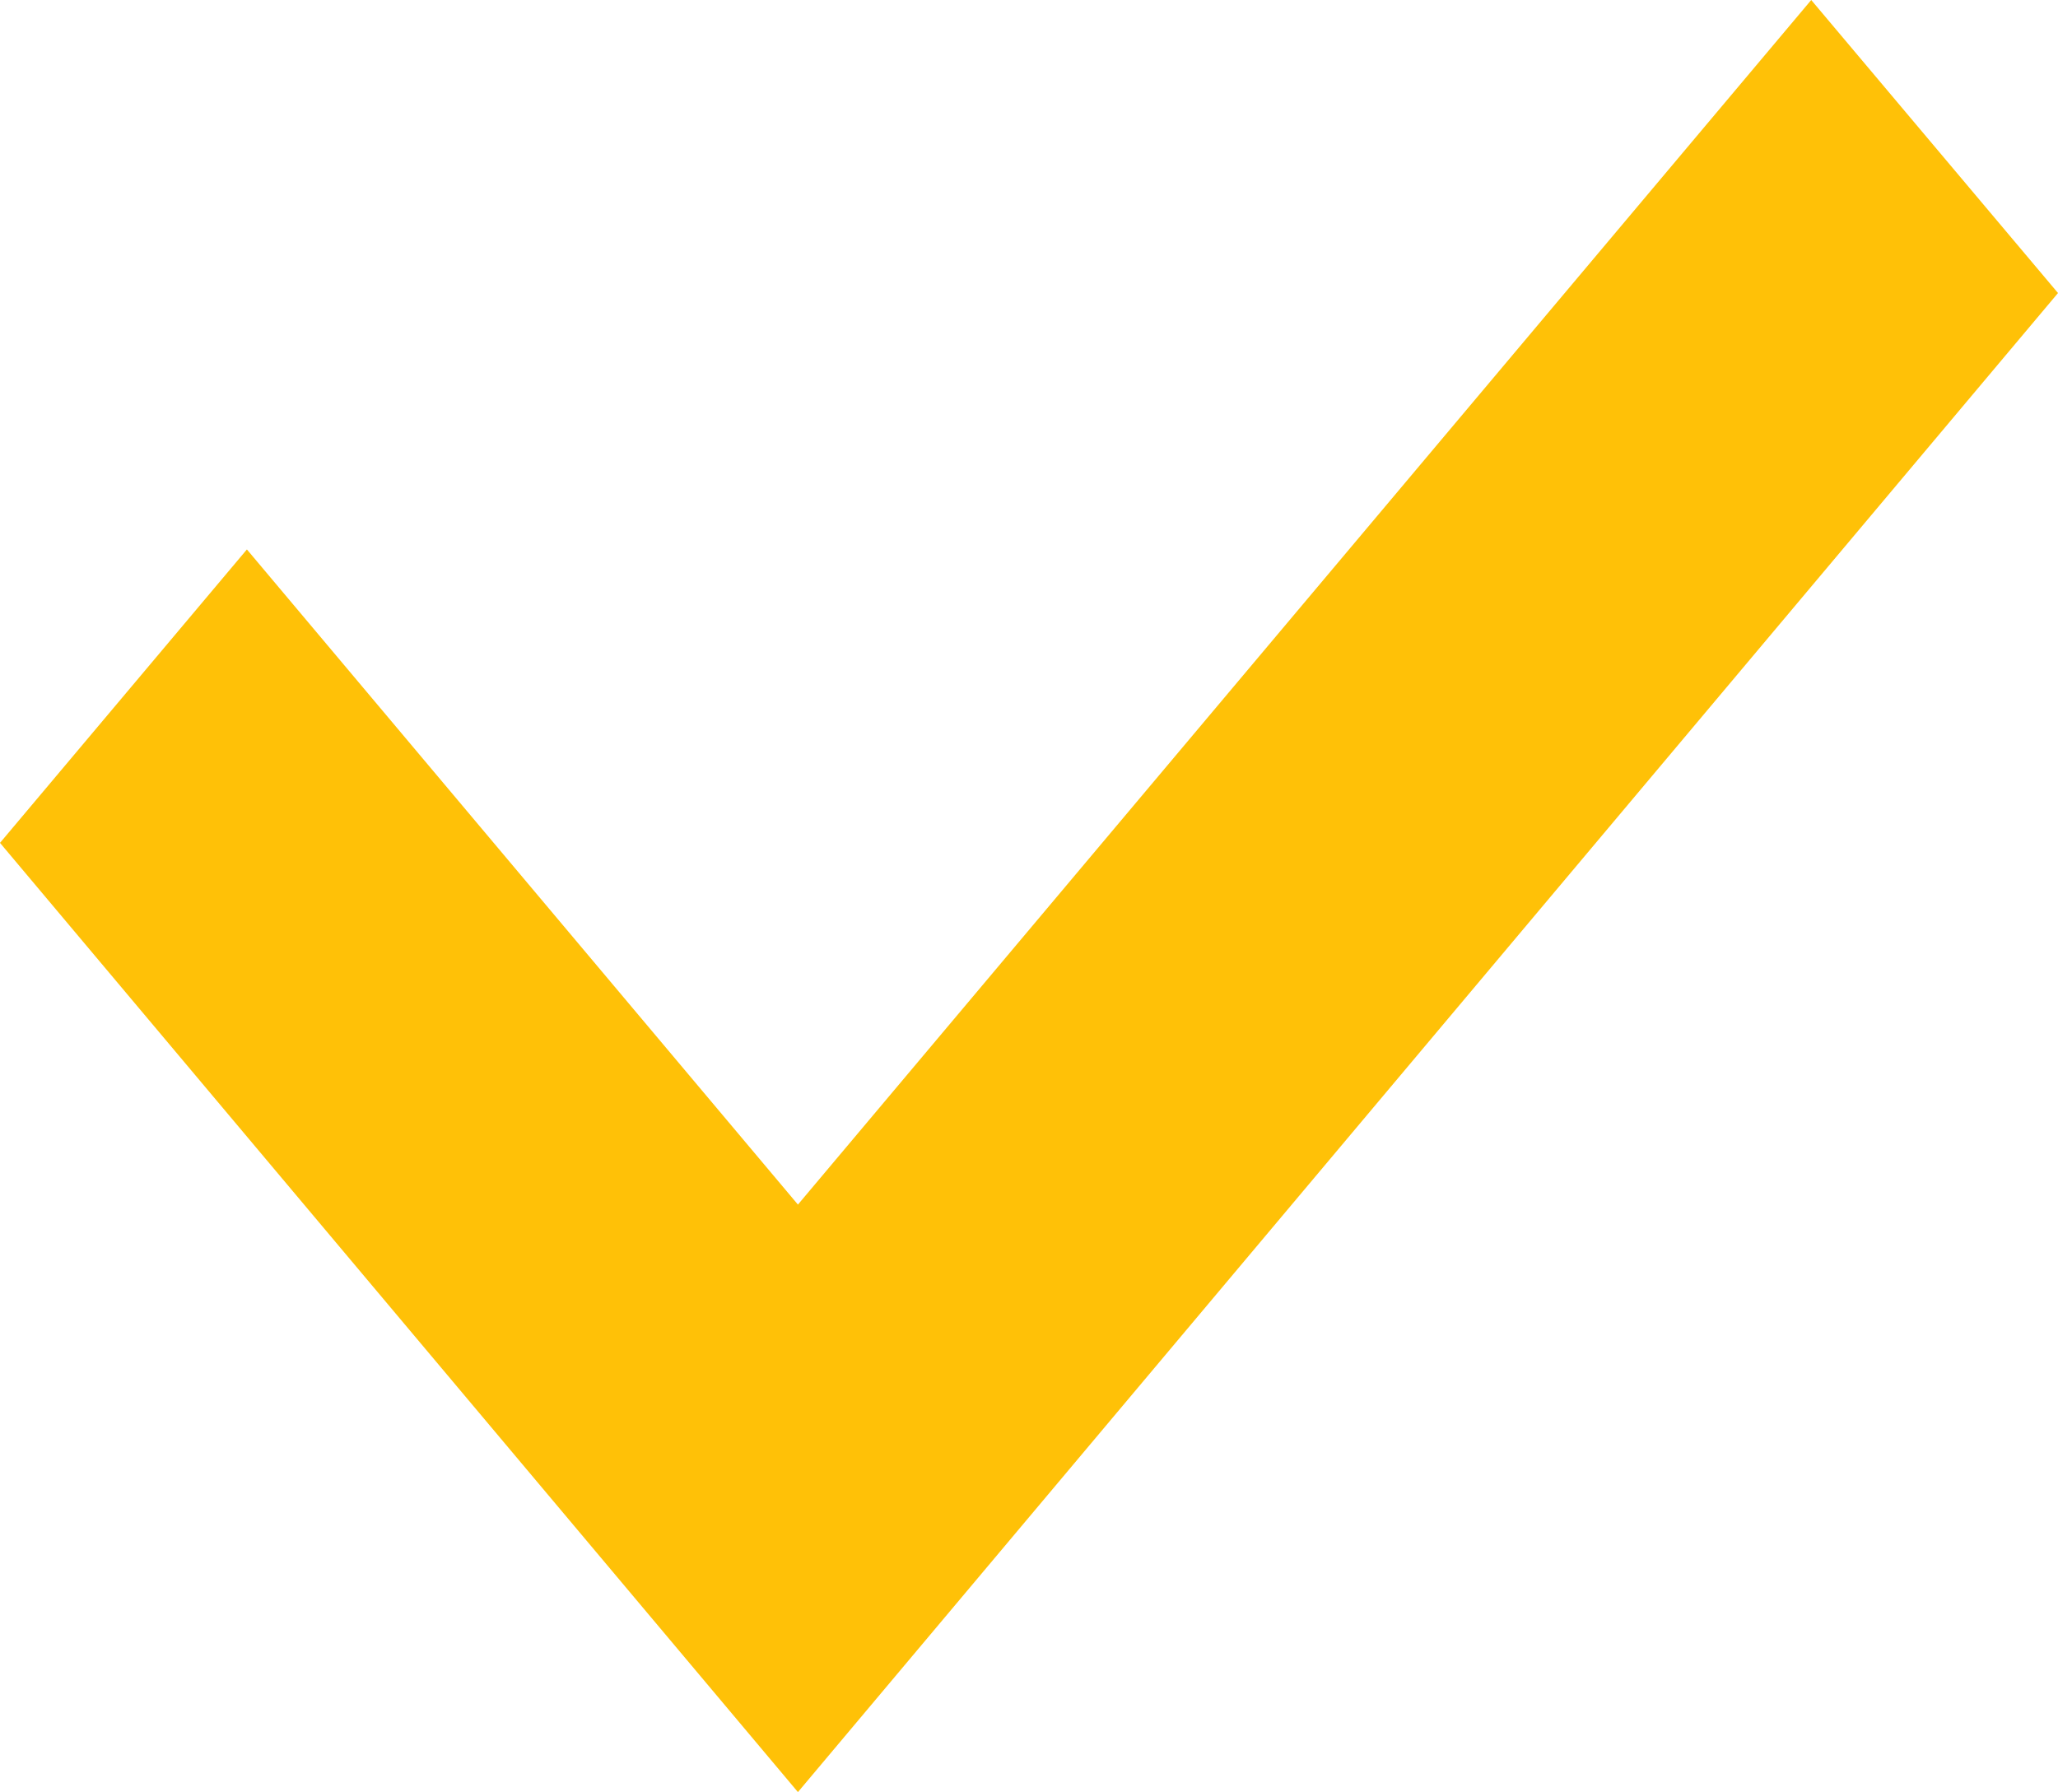
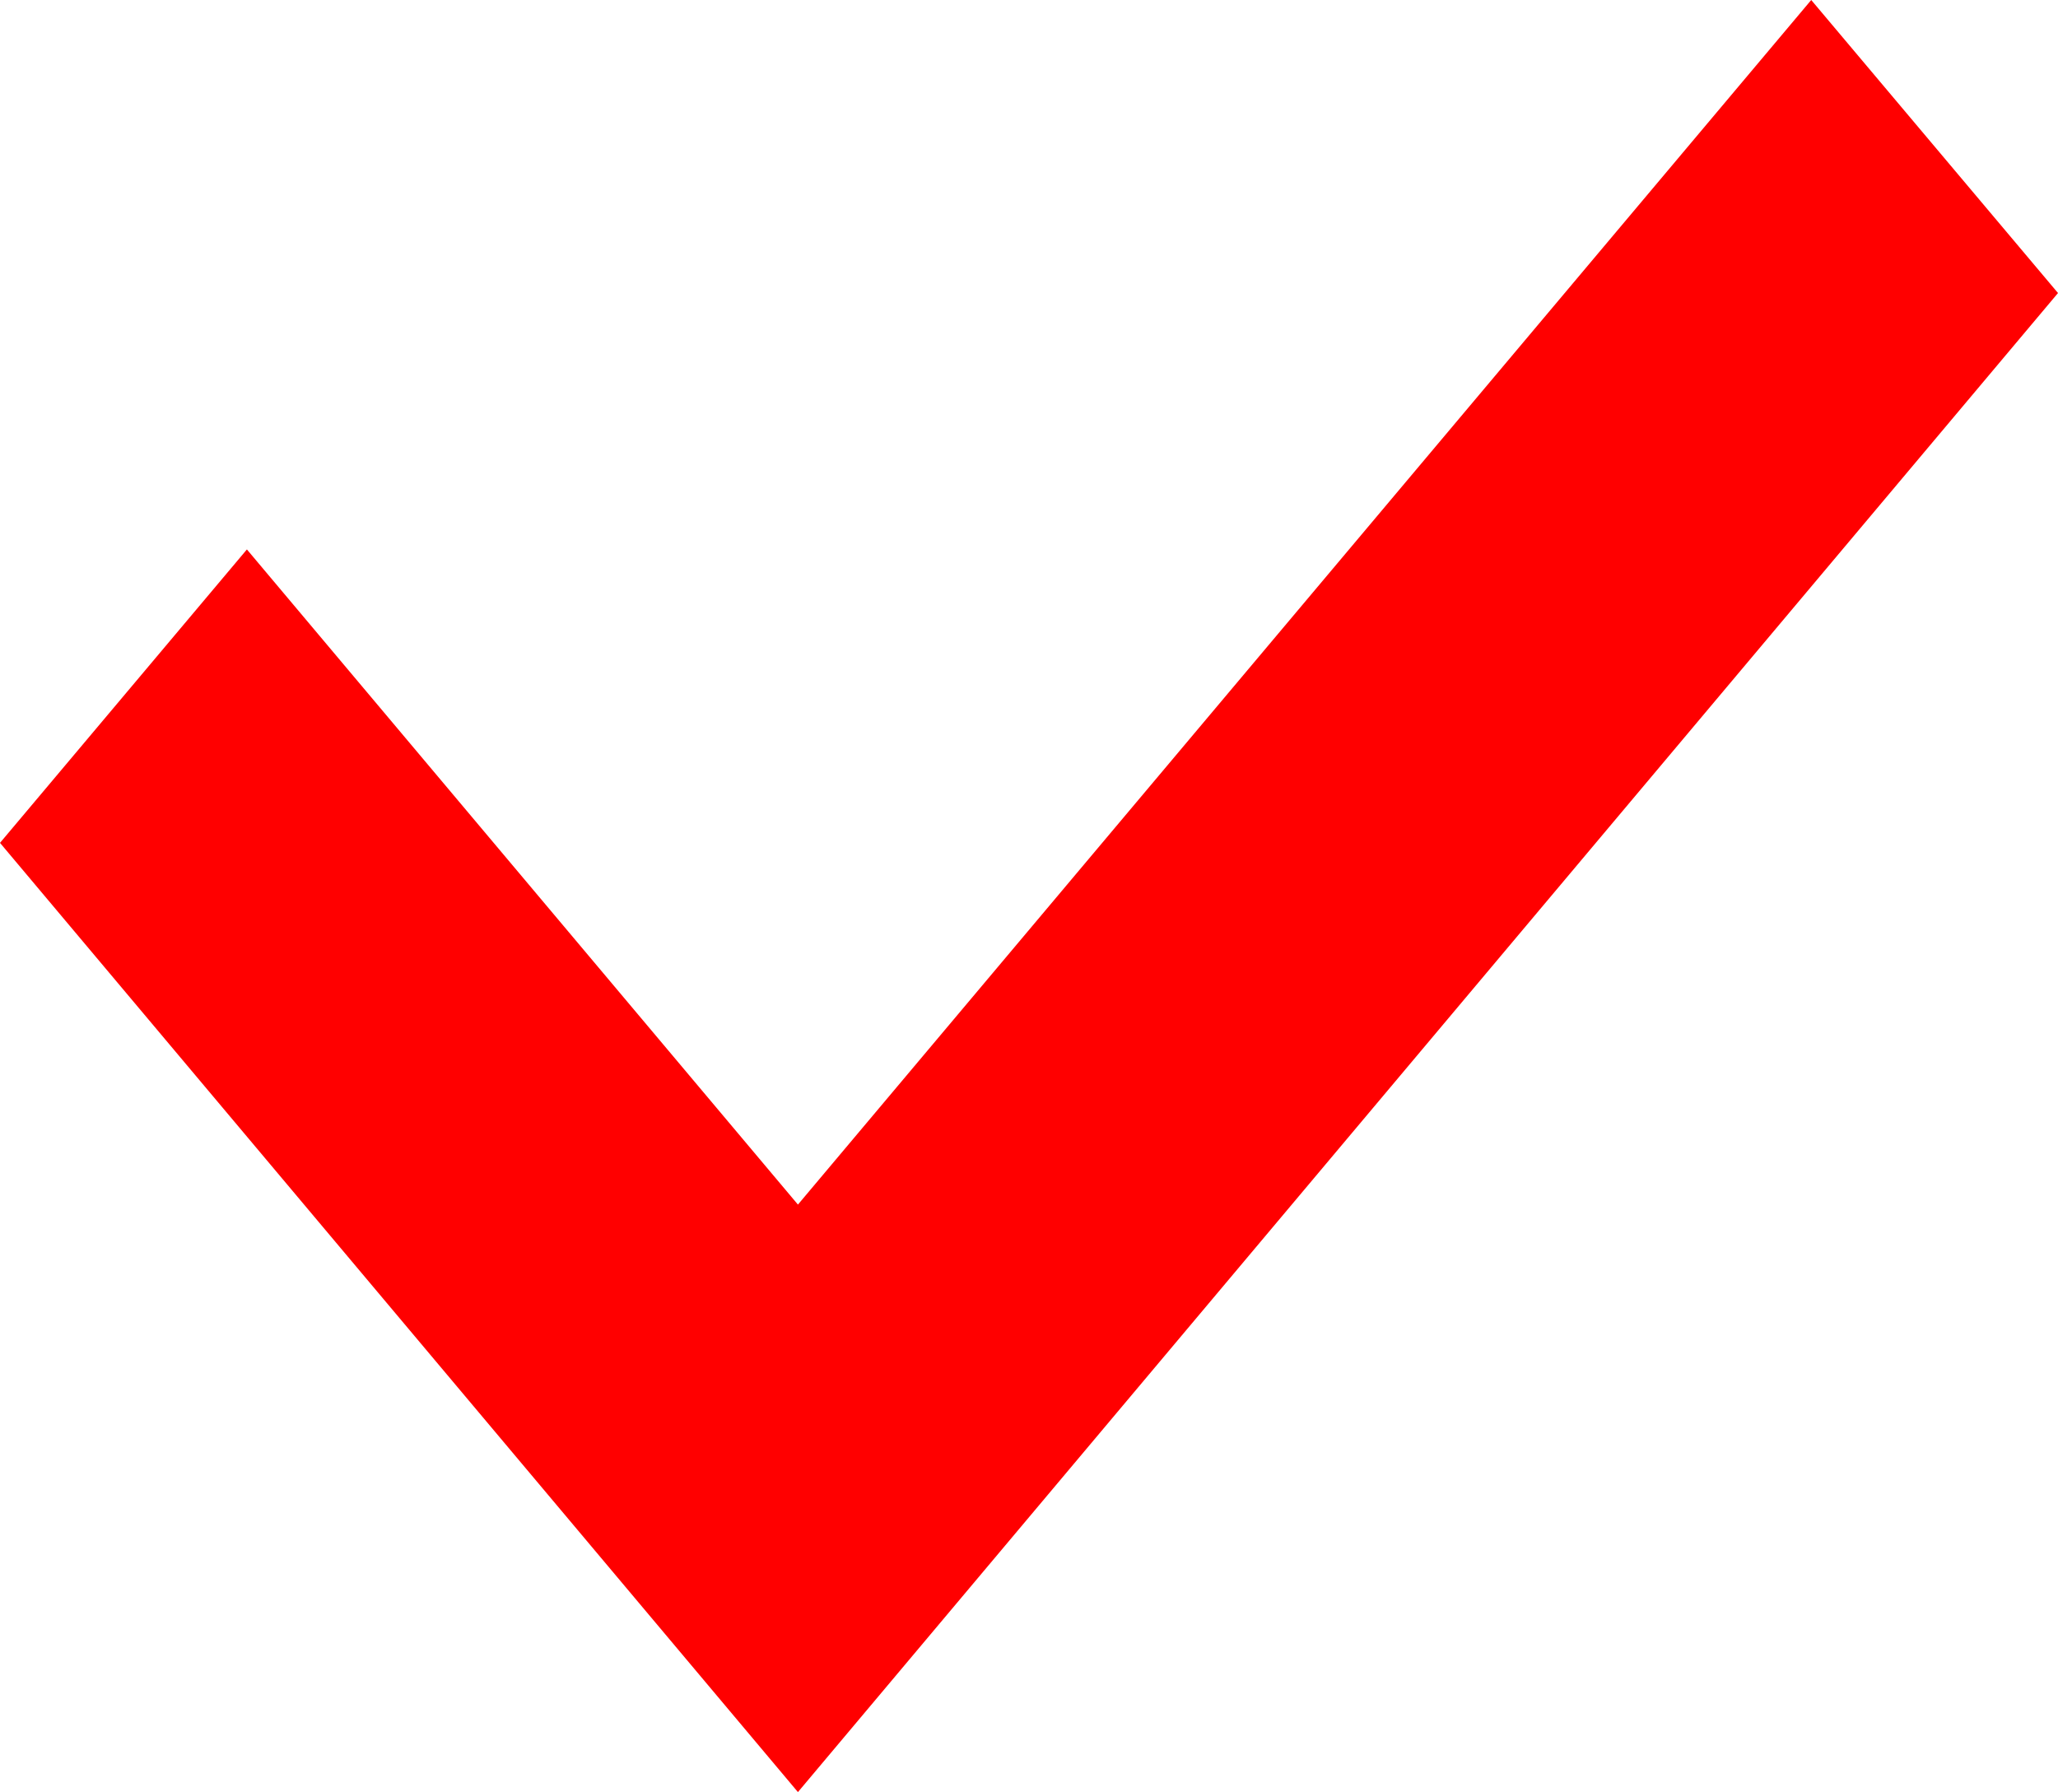
<svg xmlns="http://www.w3.org/2000/svg" width="15.787" height="13.745" viewBox="0 0 15.787 13.745">
  <g id="check" transform="translate(0 -68.552)">
-     <path id="Path_32" data-name="Path 32" d="M13.894,68.552,6.121,77.793,1.894,72.767,0,75.018,6.121,82.3,15.787,70.8Z" fill="#ffc107" />
+     <path id="Path_32" data-name="Path 32" d="M13.894,68.552,6.121,77.793,1.894,72.767,0,75.018,6.121,82.3,15.787,70.8Z" fill="#FF0000" />
  </g>
</svg>
